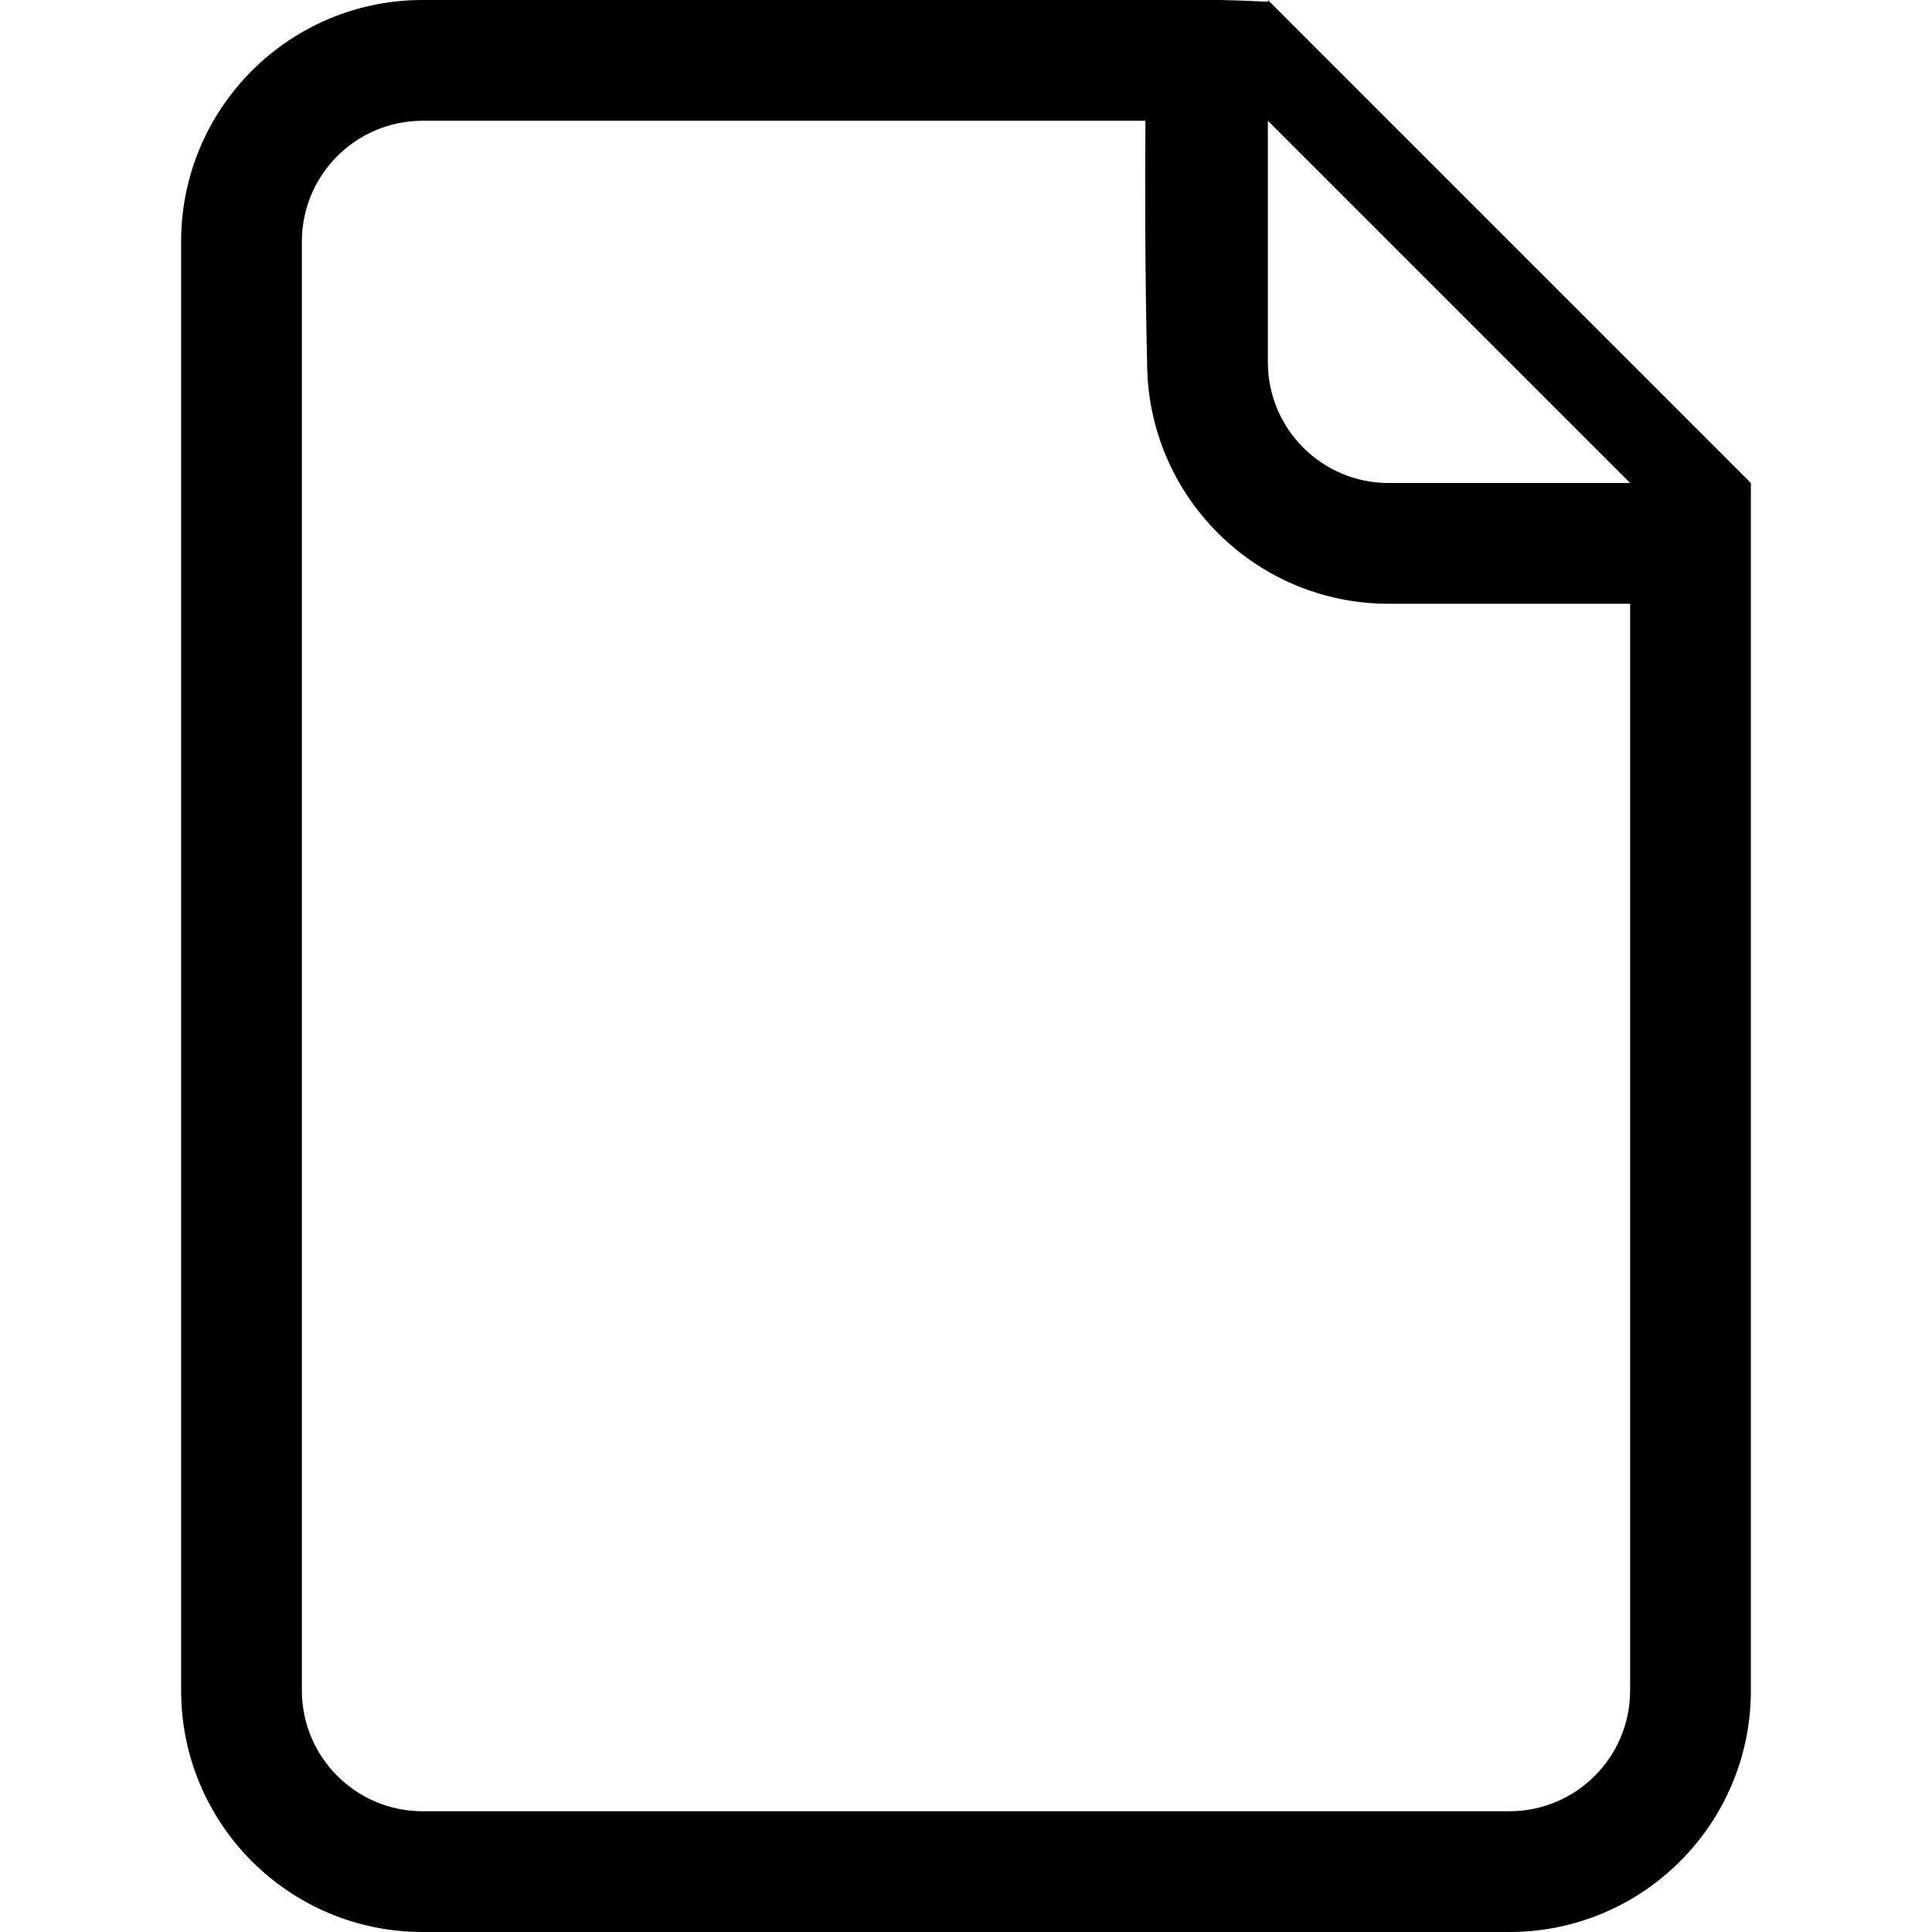
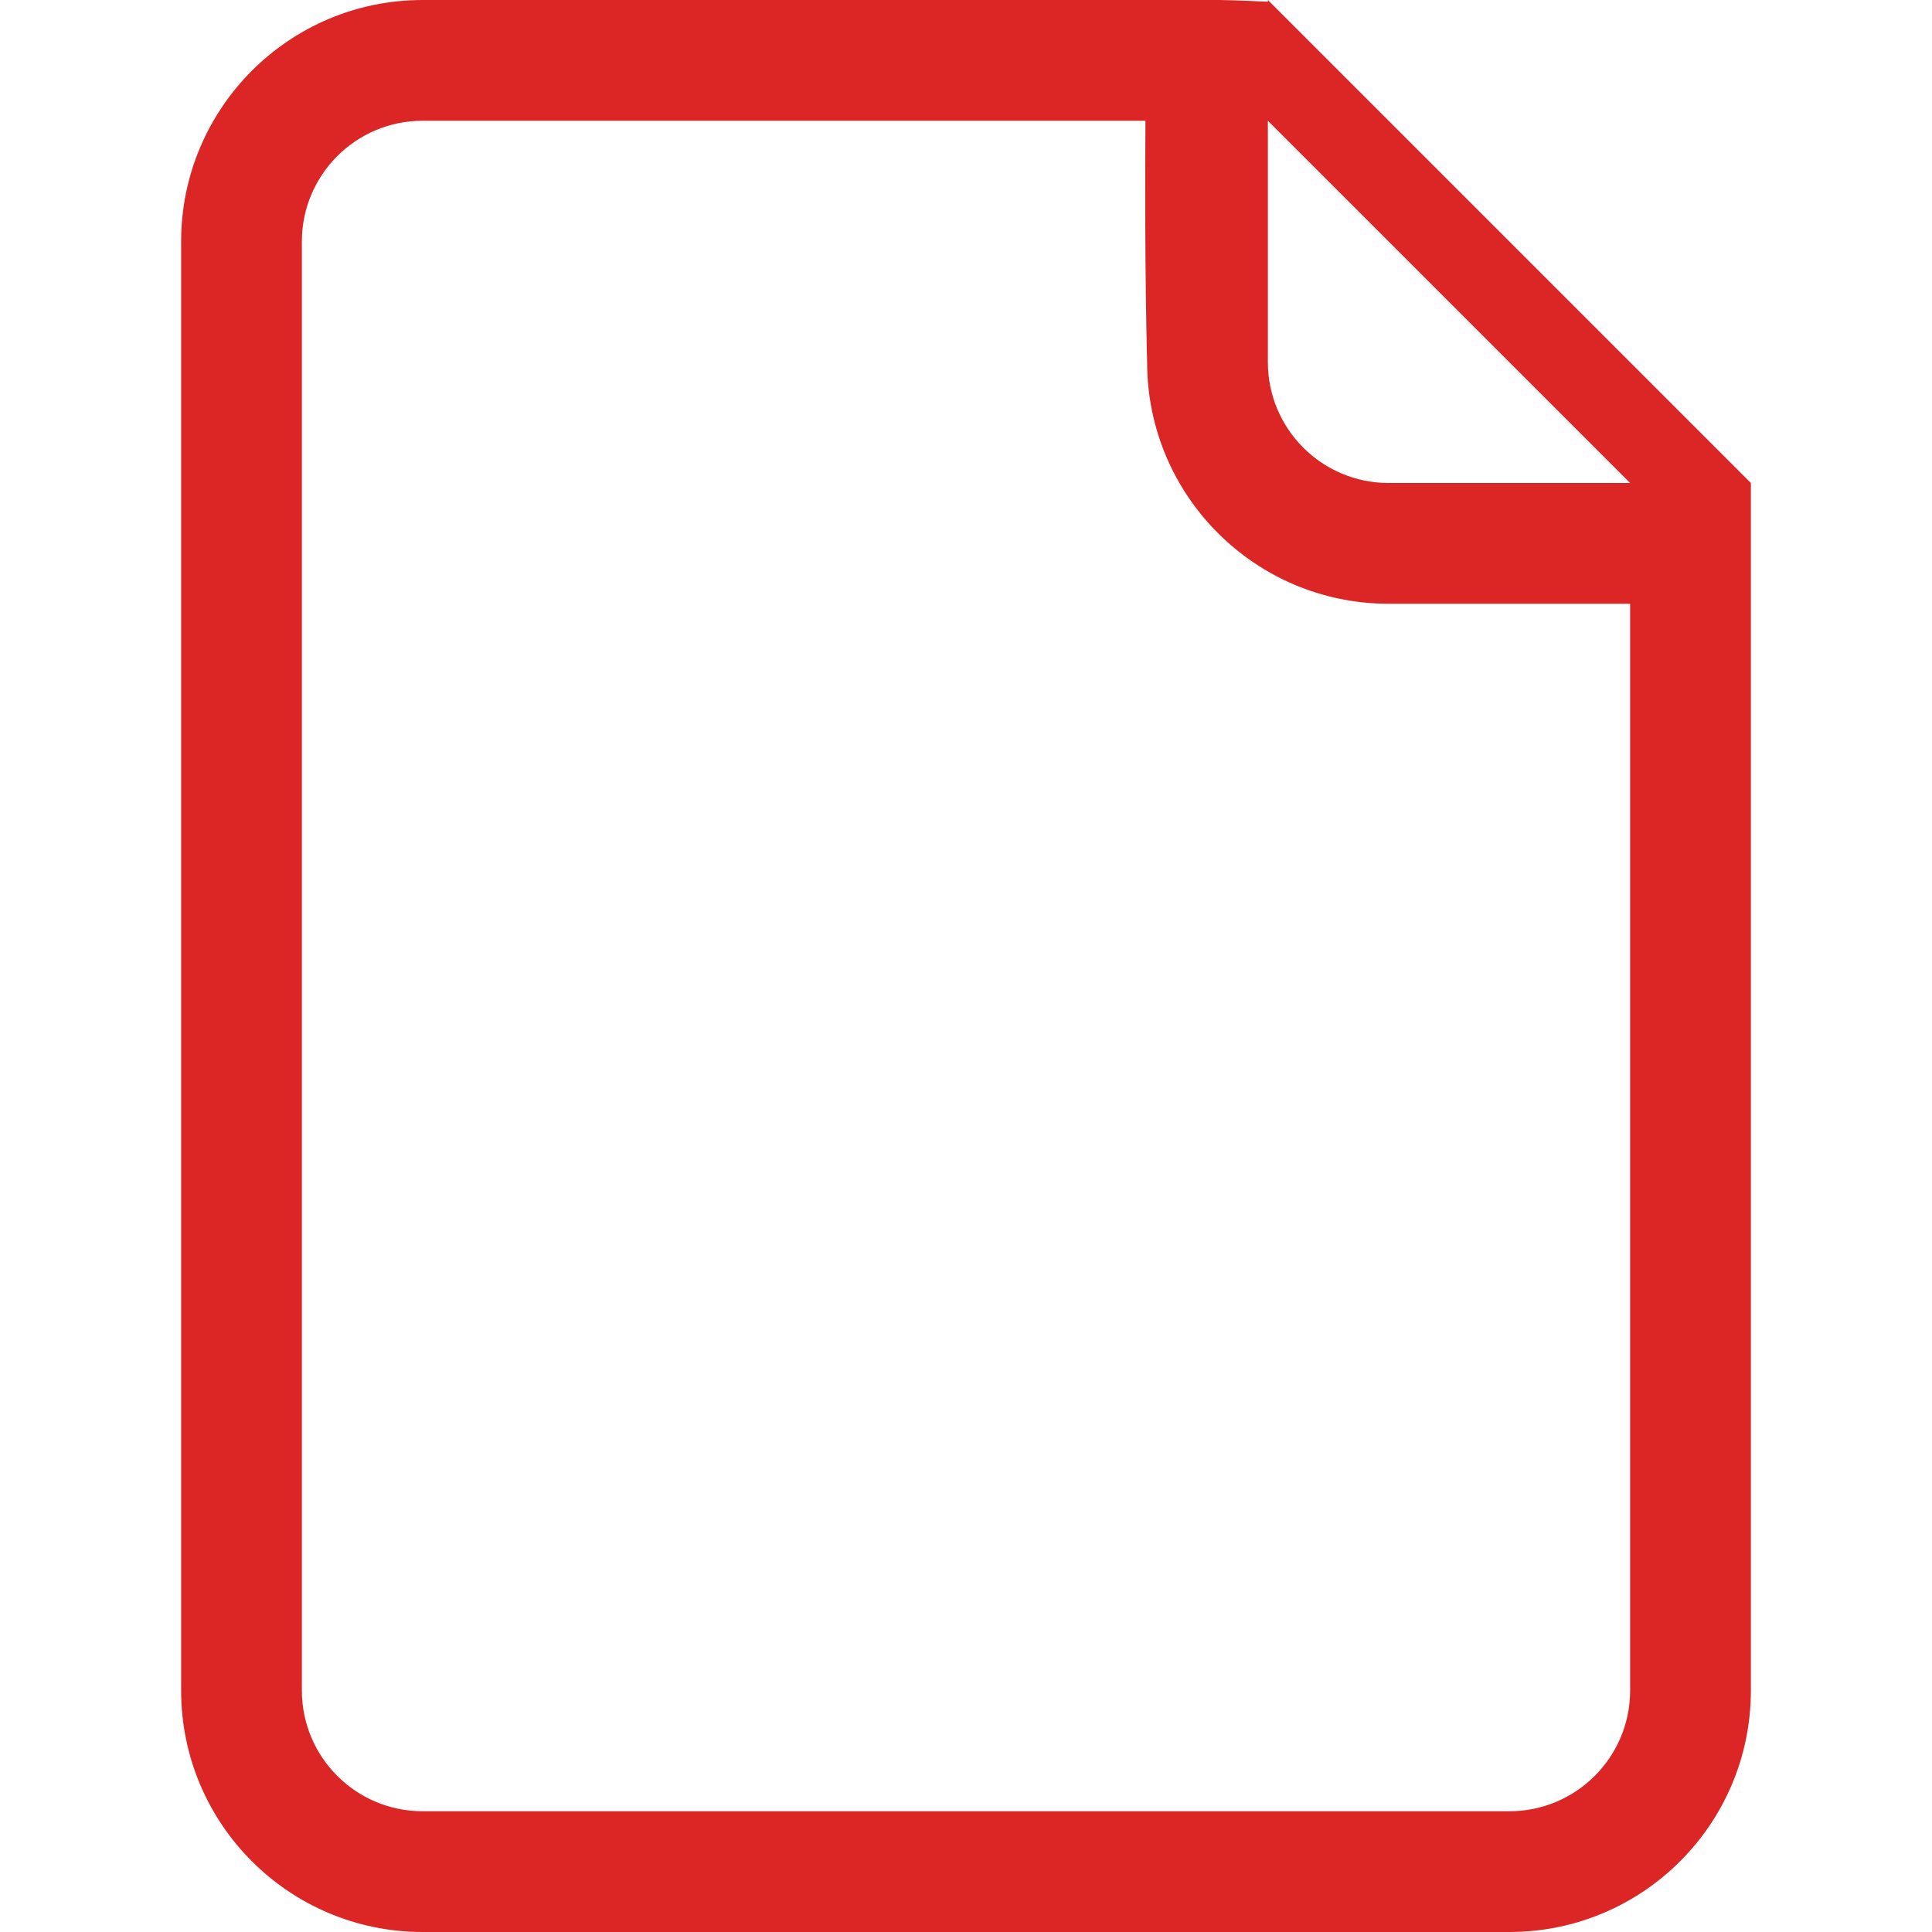
<svg xmlns="http://www.w3.org/2000/svg" width="800px" height="800px" viewBox="-3 0 32 32" version="1.1">
  <defs>

</defs>
  <g id="Page-1" stroke="none" stroke-width="1" fill="none" fill-rule="evenodd">
-     <g id="Icon-Set" transform="translate(-154, -99)" fill="#000000">
+     <g id="Icon-Set" transform="translate(-154, -99)" fill="#dc2626">
      <path d="M174,107 C172.896,107 172,106.104 172,105 L172,101 L178,107 L174,107 L174,107 Z M178,127 C178,128.104 177.104,129 176,129 L158,129 C156.896,129 156,128.104 156,127 L156,103 C156,101.896 156.896,101 158,101 L169.972,101 C169.954,103.395 170,105 170,105 C170,107.209 171.791,109 174,109 L178,109 L178,127 L178,127 Z M172,99 L172,99.028 C171.872,99.028 171.338,98.979 170,99 L158,99 C155.791,99 154,100.791 154,103 L154,127 C154,129.209 155.791,131 158,131 L176,131 C178.209,131 180,129.209 180,127 L180,109 L180,107 L172,99 L172,99 Z" id="file-document">

</path>
    </g>
  </g>
</svg>
